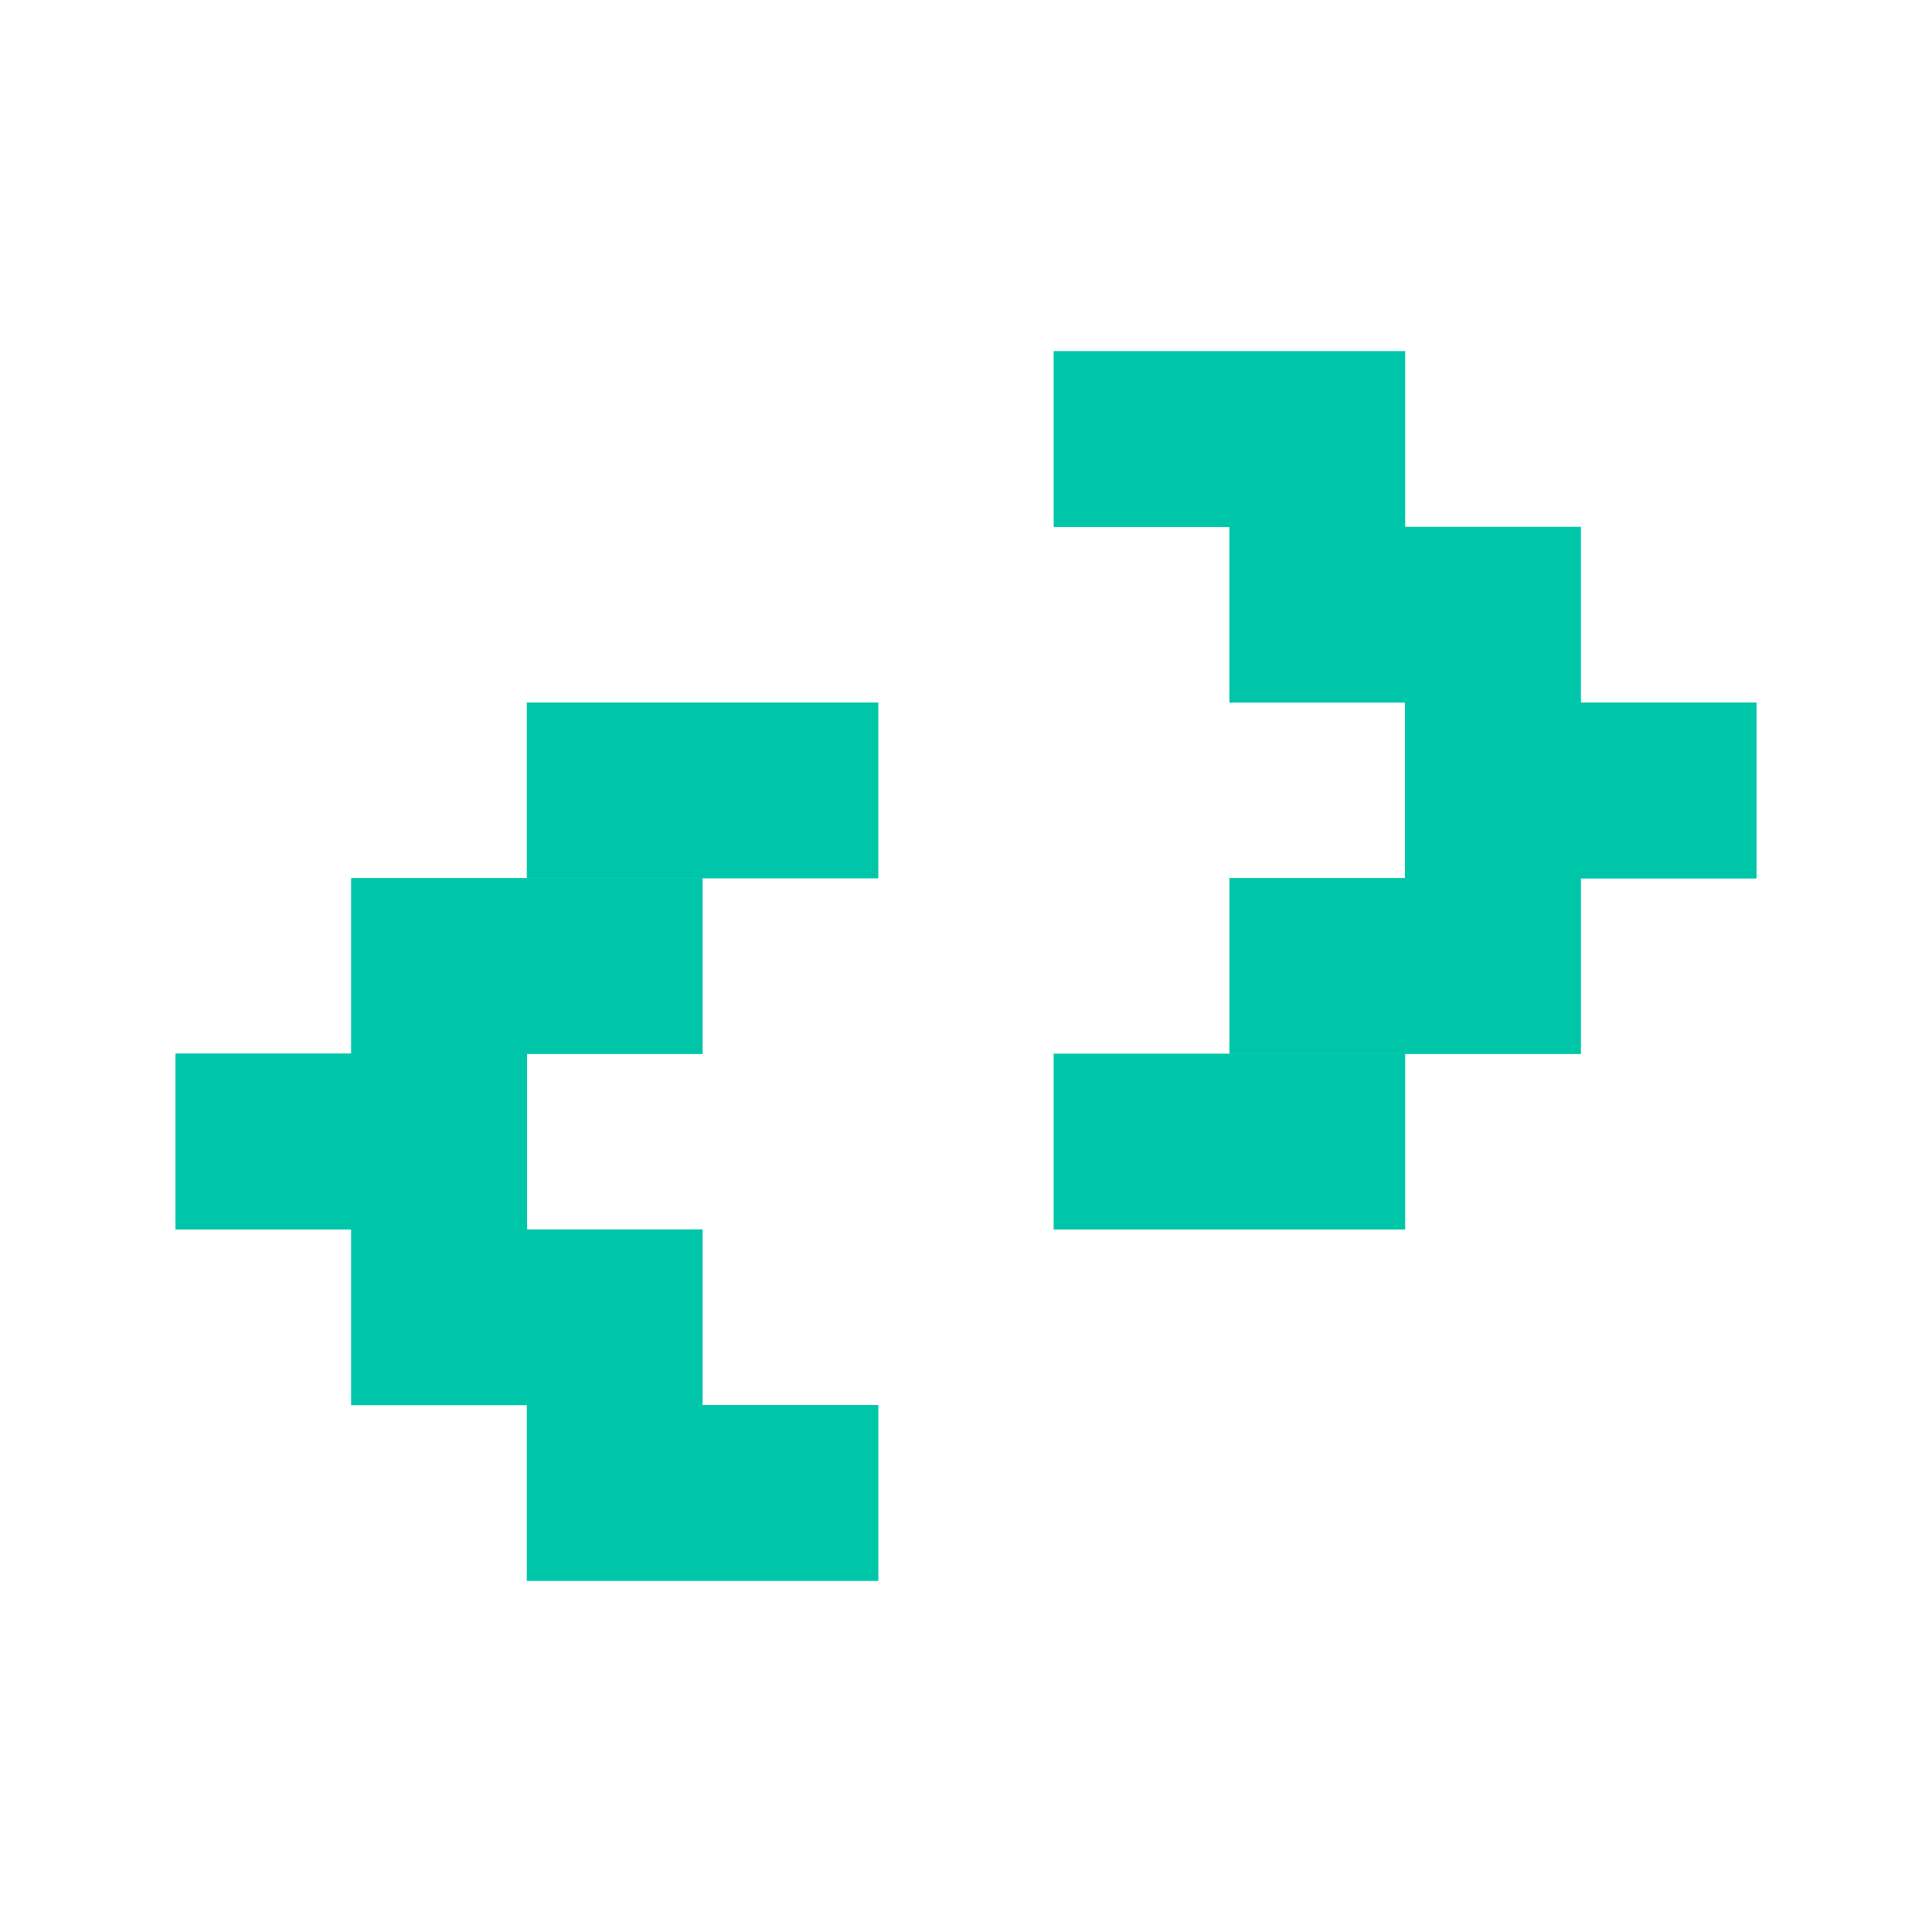
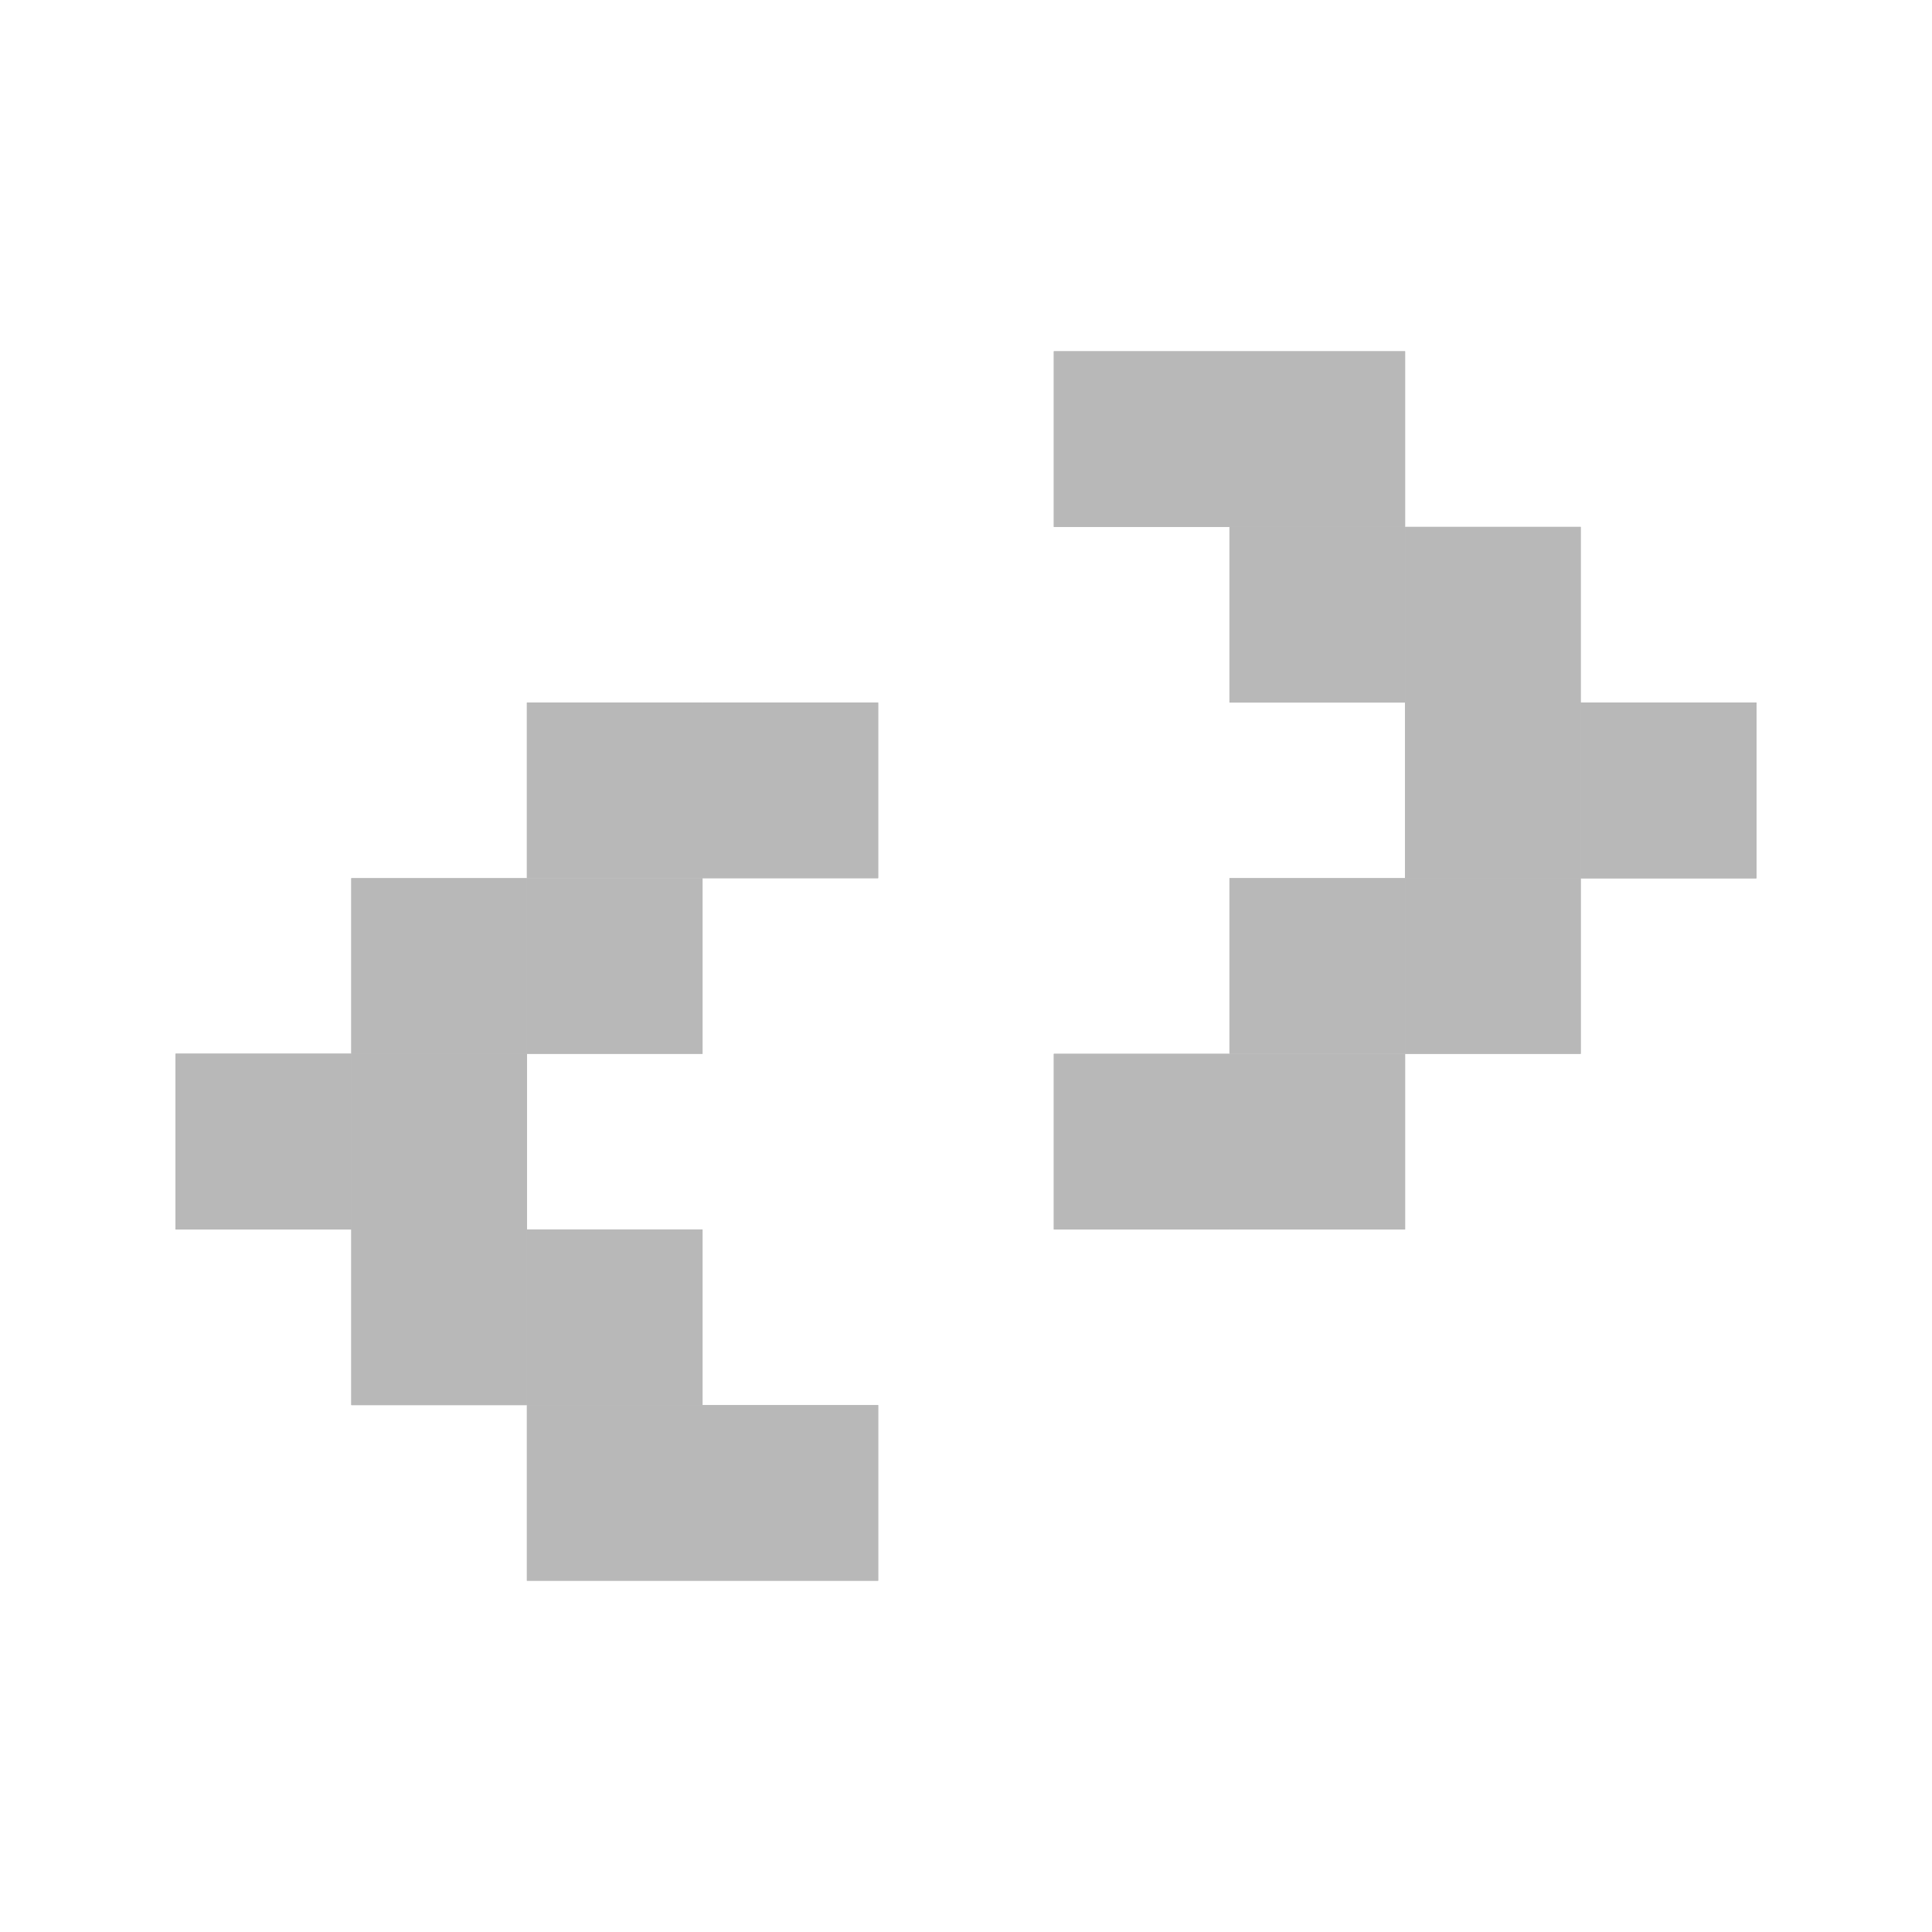
<svg xmlns="http://www.w3.org/2000/svg" width="22" height="22" viewBox="0 0 22 22" fill="none">
-   <rect x="6" y="10" width="2" height="2" transform="rotate(-90 6 10.0001)" fill="#00C6A9" />
-   <rect width="2" height="2" transform="matrix(-2.3597e-08 -1 -1 2.3597e-08 16 6.00006)" fill="#00C6A9" />
-   <rect width="2" height="2" transform="matrix(2.3597e-08 1 1 -2.3597e-08 6 16)" fill="#00C6A9" />
-   <rect x="16" y="12" width="2" height="2" transform="rotate(90 16 12)" fill="#00C6A9" />
-   <rect x="2" y="14" width="2" height="2" transform="rotate(-90 2 14.0001)" fill="#00C6A9" />
-   <rect width="2" height="2" transform="matrix(-2.3597e-08 -1 -1 2.3597e-08 20 10.0001)" fill="#00C6A9" />
-   <rect width="2" height="2" transform="matrix(2.3597e-08 1 1 -2.3597e-08 2 12)" fill="#00C6A9" />
-   <rect x="20" y="8" width="2" height="2" transform="rotate(90 20 8)" fill="#00C6A9" />
-   <rect x="4" y="14" width="2" height="2" transform="rotate(-90 4 14.0001)" fill="#00C6A9" />
-   <rect width="2" height="2" transform="matrix(-2.3597e-08 -1 -1 2.3597e-08 18 10.0001)" fill="#00C6A9" />
-   <rect width="2" height="2" transform="matrix(2.3597e-08 1 1 -2.3597e-08 4 12)" fill="#00C6A9" />
-   <rect x="18" y="8" width="2" height="2" transform="rotate(90 18 8)" fill="#00C6A9" />
-   <rect x="8" y="10" width="2" height="2" transform="rotate(-90 8 10.0001)" fill="#00C6A9" />
-   <rect width="2" height="2" transform="matrix(-2.3597e-08 -1 -1 2.3597e-08 14 6.00009)" fill="#00C6A9" />
-   <rect width="2" height="2" transform="matrix(2.3597e-08 1 1 -2.3597e-08 8 16)" fill="#00C6A9" />
-   <rect x="14" y="12" width="2" height="2" transform="rotate(90 14 12)" fill="#00C6A9" />
-   <rect x="6" y="10" width="2" height="2" transform="rotate(-90 6 10.0001)" fill="#00C6A9" />
-   <rect width="2" height="2" transform="matrix(-2.3597e-08 -1 -1 2.3597e-08 16 6.00006)" fill="#00C6A9" />
-   <rect width="2" height="2" transform="matrix(2.3597e-08 1 1 -2.3597e-08 6 16)" fill="#00C6A9" />
-   <rect x="16" y="12" width="2" height="2" transform="rotate(90 16 12)" fill="#00C6A9" />
-   <rect x="2" y="14" width="2" height="2" transform="rotate(-90 2 14.0001)" fill="#00C6A9" />
-   <rect width="2" height="2" transform="matrix(-2.3597e-08 -1 -1 2.3597e-08 20 10.0001)" fill="#00C6A9" />
-   <rect width="2" height="2" transform="matrix(2.3597e-08 1 1 -2.3597e-08 2 12)" fill="#00C6A9" />
-   <rect x="20" y="8" width="2" height="2" transform="rotate(90 20 8)" fill="#00C6A9" />
-   <rect x="4" y="14" width="2" height="2" transform="rotate(-90 4 14.0001)" fill="#00C6A9" />
-   <rect width="2" height="2" transform="matrix(-2.3597e-08 -1 -1 2.3597e-08 18 10.0001)" fill="#00C6A9" />
-   <rect width="2" height="2" transform="matrix(2.3597e-08 1 1 -2.3597e-08 4 12)" fill="#00C6A9" />
-   <rect x="18" y="8" width="2" height="2" transform="rotate(90 18 8)" fill="#00C6A9" />
-   <rect x="8" y="10" width="2" height="2" transform="rotate(-90 8 10.0001)" fill="#00C6A9" />
-   <rect width="2" height="2" transform="matrix(-2.3597e-08 -1 -1 2.3597e-08 14 6.00009)" fill="#00C6A9" />
-   <rect width="2" height="2" transform="matrix(2.3597e-08 1 1 -2.3597e-08 8 16)" fill="#00C6A9" />
-   <rect x="14" y="12" width="2" height="2" transform="rotate(90 14 12)" fill="#00C6A9" />
-   <rect x="4" y="12" width="2" height="2" transform="rotate(-90 4 12)" fill="#00C6A9" />
-   <rect width="2" height="2" transform="matrix(-2.3597e-08 -1 -1 2.3597e-08 18 8.00003)" fill="#00C6A9" />
-   <rect width="2" height="2" transform="matrix(2.3597e-08 1 1 -2.3597e-08 4 14.0001)" fill="#00C6A9" />
-   <rect x="18" y="10" width="2" height="2" transform="rotate(90 18 10.0001)" fill="#00C6A9" />
-   <rect x="6" y="12" width="2" height="2" transform="rotate(-90 6 12)" fill="#00C6A9" />
-   <rect width="2" height="2" transform="matrix(-2.3597e-08 -1 -1 2.3597e-08 16 8.00003)" fill="#00C6A9" />
-   <rect width="2" height="2" transform="matrix(2.3597e-08 1 1 -2.3597e-08 6 14.0001)" fill="#00C6A9" />
-   <rect x="16" y="10" width="2" height="2" transform="rotate(90 16 10.0001)" fill="#00C6A9" />
-   <rect x="4" y="12" width="2" height="2" transform="rotate(-90 4 12)" fill="#00C6A9" />
-   <rect width="2" height="2" transform="matrix(-2.3597e-08 -1 -1 2.3597e-08 18 8.00003)" fill="#00C6A9" />
-   <rect width="2" height="2" transform="matrix(2.3597e-08 1 1 -2.3597e-08 4 14.0001)" fill="#00C6A9" />
-   <rect x="18" y="10" width="2" height="2" transform="rotate(90 18 10.0001)" fill="#00C6A9" />
-   <rect x="6" y="12" width="2" height="2" transform="rotate(-90 6 12)" fill="#00C6A9" />
-   <rect width="2" height="2" transform="matrix(-2.3597e-08 -1 -1 2.3597e-08 16 8.00003)" fill="#00C6A9" />
-   <rect width="2" height="2" transform="matrix(2.3597e-08 1 1 -2.3597e-08 6 14.0001)" fill="#00C6A9" />
-   <rect x="16" y="10" width="2" height="2" transform="rotate(90 16 10.0001)" fill="#00C6A9" />
+   <rect x="6" y="10" width="2" height="2" transform="rotate(-90 6 10.0001)" fill="#B8B8B8" />
+   <rect width="2" height="2" transform="matrix(-2.3597e-08 -1 -1 2.3597e-08 16 6.00006)" fill="#B8B8B8" />
+   <rect width="2" height="2" transform="matrix(2.3597e-08 1 1 -2.3597e-08 6 16)" fill="#B8B8B8" />
+   <rect x="16" y="12" width="2" height="2" transform="rotate(90 16 12)" fill="#B8B8B8" />
+   <rect x="2" y="14" width="2" height="2" transform="rotate(-90 2 14.0001)" fill="#B8B8B8" />
+   <rect width="2" height="2" transform="matrix(-2.3597e-08 -1 -1 2.3597e-08 20 10.0001)" fill="#B8B8B8" />
+   <rect width="2" height="2" transform="matrix(2.3597e-08 1 1 -2.3597e-08 2 12)" fill="#B8B8B8" />
+   <rect x="20" y="8" width="2" height="2" transform="rotate(90 20 8)" fill="#B8B8B8" />
+   <rect x="4" y="14" width="2" height="2" transform="rotate(-90 4 14.0001)" fill="#B8B8B8" />
+   <rect width="2" height="2" transform="matrix(-2.3597e-08 -1 -1 2.3597e-08 18 10.0001)" fill="#B8B8B8" />
+   <rect width="2" height="2" transform="matrix(2.3597e-08 1 1 -2.3597e-08 4 12)" fill="#B8B8B8" />
+   <rect x="18" y="8" width="2" height="2" transform="rotate(90 18 8)" fill="#B8B8B8" />
+   <rect x="8" y="10" width="2" height="2" transform="rotate(-90 8 10.0001)" fill="#B8B8B8" />
+   <rect width="2" height="2" transform="matrix(-2.3597e-08 -1 -1 2.3597e-08 14 6.00009)" fill="#B8B8B8" />
+   <rect width="2" height="2" transform="matrix(2.3597e-08 1 1 -2.3597e-08 8 16)" fill="#B8B8B8" />
+   <rect x="14" y="12" width="2" height="2" transform="rotate(90 14 12)" fill="#B8B8B8" />
+   <rect x="6" y="10" width="2" height="2" transform="rotate(-90 6 10.0001)" fill="#B8B8B8" />
+   <rect width="2" height="2" transform="matrix(-2.3597e-08 -1 -1 2.3597e-08 16 6.00006)" fill="#B8B8B8" />
+   <rect width="2" height="2" transform="matrix(2.3597e-08 1 1 -2.3597e-08 6 16)" fill="#B8B8B8" />
+   <rect x="16" y="12" width="2" height="2" transform="rotate(90 16 12)" fill="#B8B8B8" />
+   <rect x="2" y="14" width="2" height="2" transform="rotate(-90 2 14.0001)" fill="#B8B8B8" />
+   <rect width="2" height="2" transform="matrix(-2.3597e-08 -1 -1 2.3597e-08 20 10.0001)" fill="#B8B8B8" />
+   <rect width="2" height="2" transform="matrix(2.3597e-08 1 1 -2.3597e-08 2 12)" fill="#B8B8B8" />
+   <rect x="20" y="8" width="2" height="2" transform="rotate(90 20 8)" fill="#B8B8B8" />
+   <rect x="4" y="14" width="2" height="2" transform="rotate(-90 4 14.0001)" fill="#B8B8B8" />
+   <rect width="2" height="2" transform="matrix(-2.3597e-08 -1 -1 2.3597e-08 18 10.0001)" fill="#B8B8B8" />
+   <rect width="2" height="2" transform="matrix(2.3597e-08 1 1 -2.3597e-08 4 12)" fill="#B8B8B8" />
+   <rect x="18" y="8" width="2" height="2" transform="rotate(90 18 8)" fill="#B8B8B8" />
+   <rect x="8" y="10" width="2" height="2" transform="rotate(-90 8 10.0001)" fill="#B8B8B8" />
+   <rect width="2" height="2" transform="matrix(-2.3597e-08 -1 -1 2.3597e-08 14 6.00009)" fill="#B8B8B8" />
+   <rect width="2" height="2" transform="matrix(2.3597e-08 1 1 -2.3597e-08 8 16)" fill="#B8B8B8" />
+   <rect x="14" y="12" width="2" height="2" transform="rotate(90 14 12)" fill="#B8B8B8" />
+   <rect x="4" y="12" width="2" height="2" transform="rotate(-90 4 12)" fill="#B8B8B8" />
+   <rect width="2" height="2" transform="matrix(-2.3597e-08 -1 -1 2.3597e-08 18 8.00003)" fill="#B8B8B8" />
+   <rect width="2" height="2" transform="matrix(2.3597e-08 1 1 -2.3597e-08 4 14.0001)" fill="#B8B8B8" />
+   <rect x="18" y="10" width="2" height="2" transform="rotate(90 18 10.0001)" fill="#B8B8B8" />
+   <rect x="6" y="12" width="2" height="2" transform="rotate(-90 6 12)" fill="#B8B8B8" />
+   <rect width="2" height="2" transform="matrix(-2.3597e-08 -1 -1 2.3597e-08 16 8.00003)" fill="#B8B8B8" />
+   <rect width="2" height="2" transform="matrix(2.3597e-08 1 1 -2.3597e-08 6 14.0001)" fill="#B8B8B8" />
+   <rect x="16" y="10" width="2" height="2" transform="rotate(90 16 10.0001)" fill="#B8B8B8" />
+   <rect x="4" y="12" width="2" height="2" transform="rotate(-90 4 12)" fill="#B8B8B8" />
+   <rect width="2" height="2" transform="matrix(-2.3597e-08 -1 -1 2.3597e-08 18 8.00003)" fill="#B8B8B8" />
+   <rect width="2" height="2" transform="matrix(2.3597e-08 1 1 -2.3597e-08 4 14.0001)" fill="#B8B8B8" />
+   <rect x="18" y="10" width="2" height="2" transform="rotate(90 18 10.0001)" fill="#B8B8B8" />
+   <rect x="6" y="12" width="2" height="2" transform="rotate(-90 6 12)" fill="#B8B8B8" />
+   <rect width="2" height="2" transform="matrix(-2.3597e-08 -1 -1 2.3597e-08 16 8.00003)" fill="#B8B8B8" />
+   <rect width="2" height="2" transform="matrix(2.3597e-08 1 1 -2.3597e-08 6 14.0001)" fill="#B8B8B8" />
+   <rect x="16" y="10" width="2" height="2" transform="rotate(90 16 10.0001)" fill="#B8B8B8" />
</svg>
